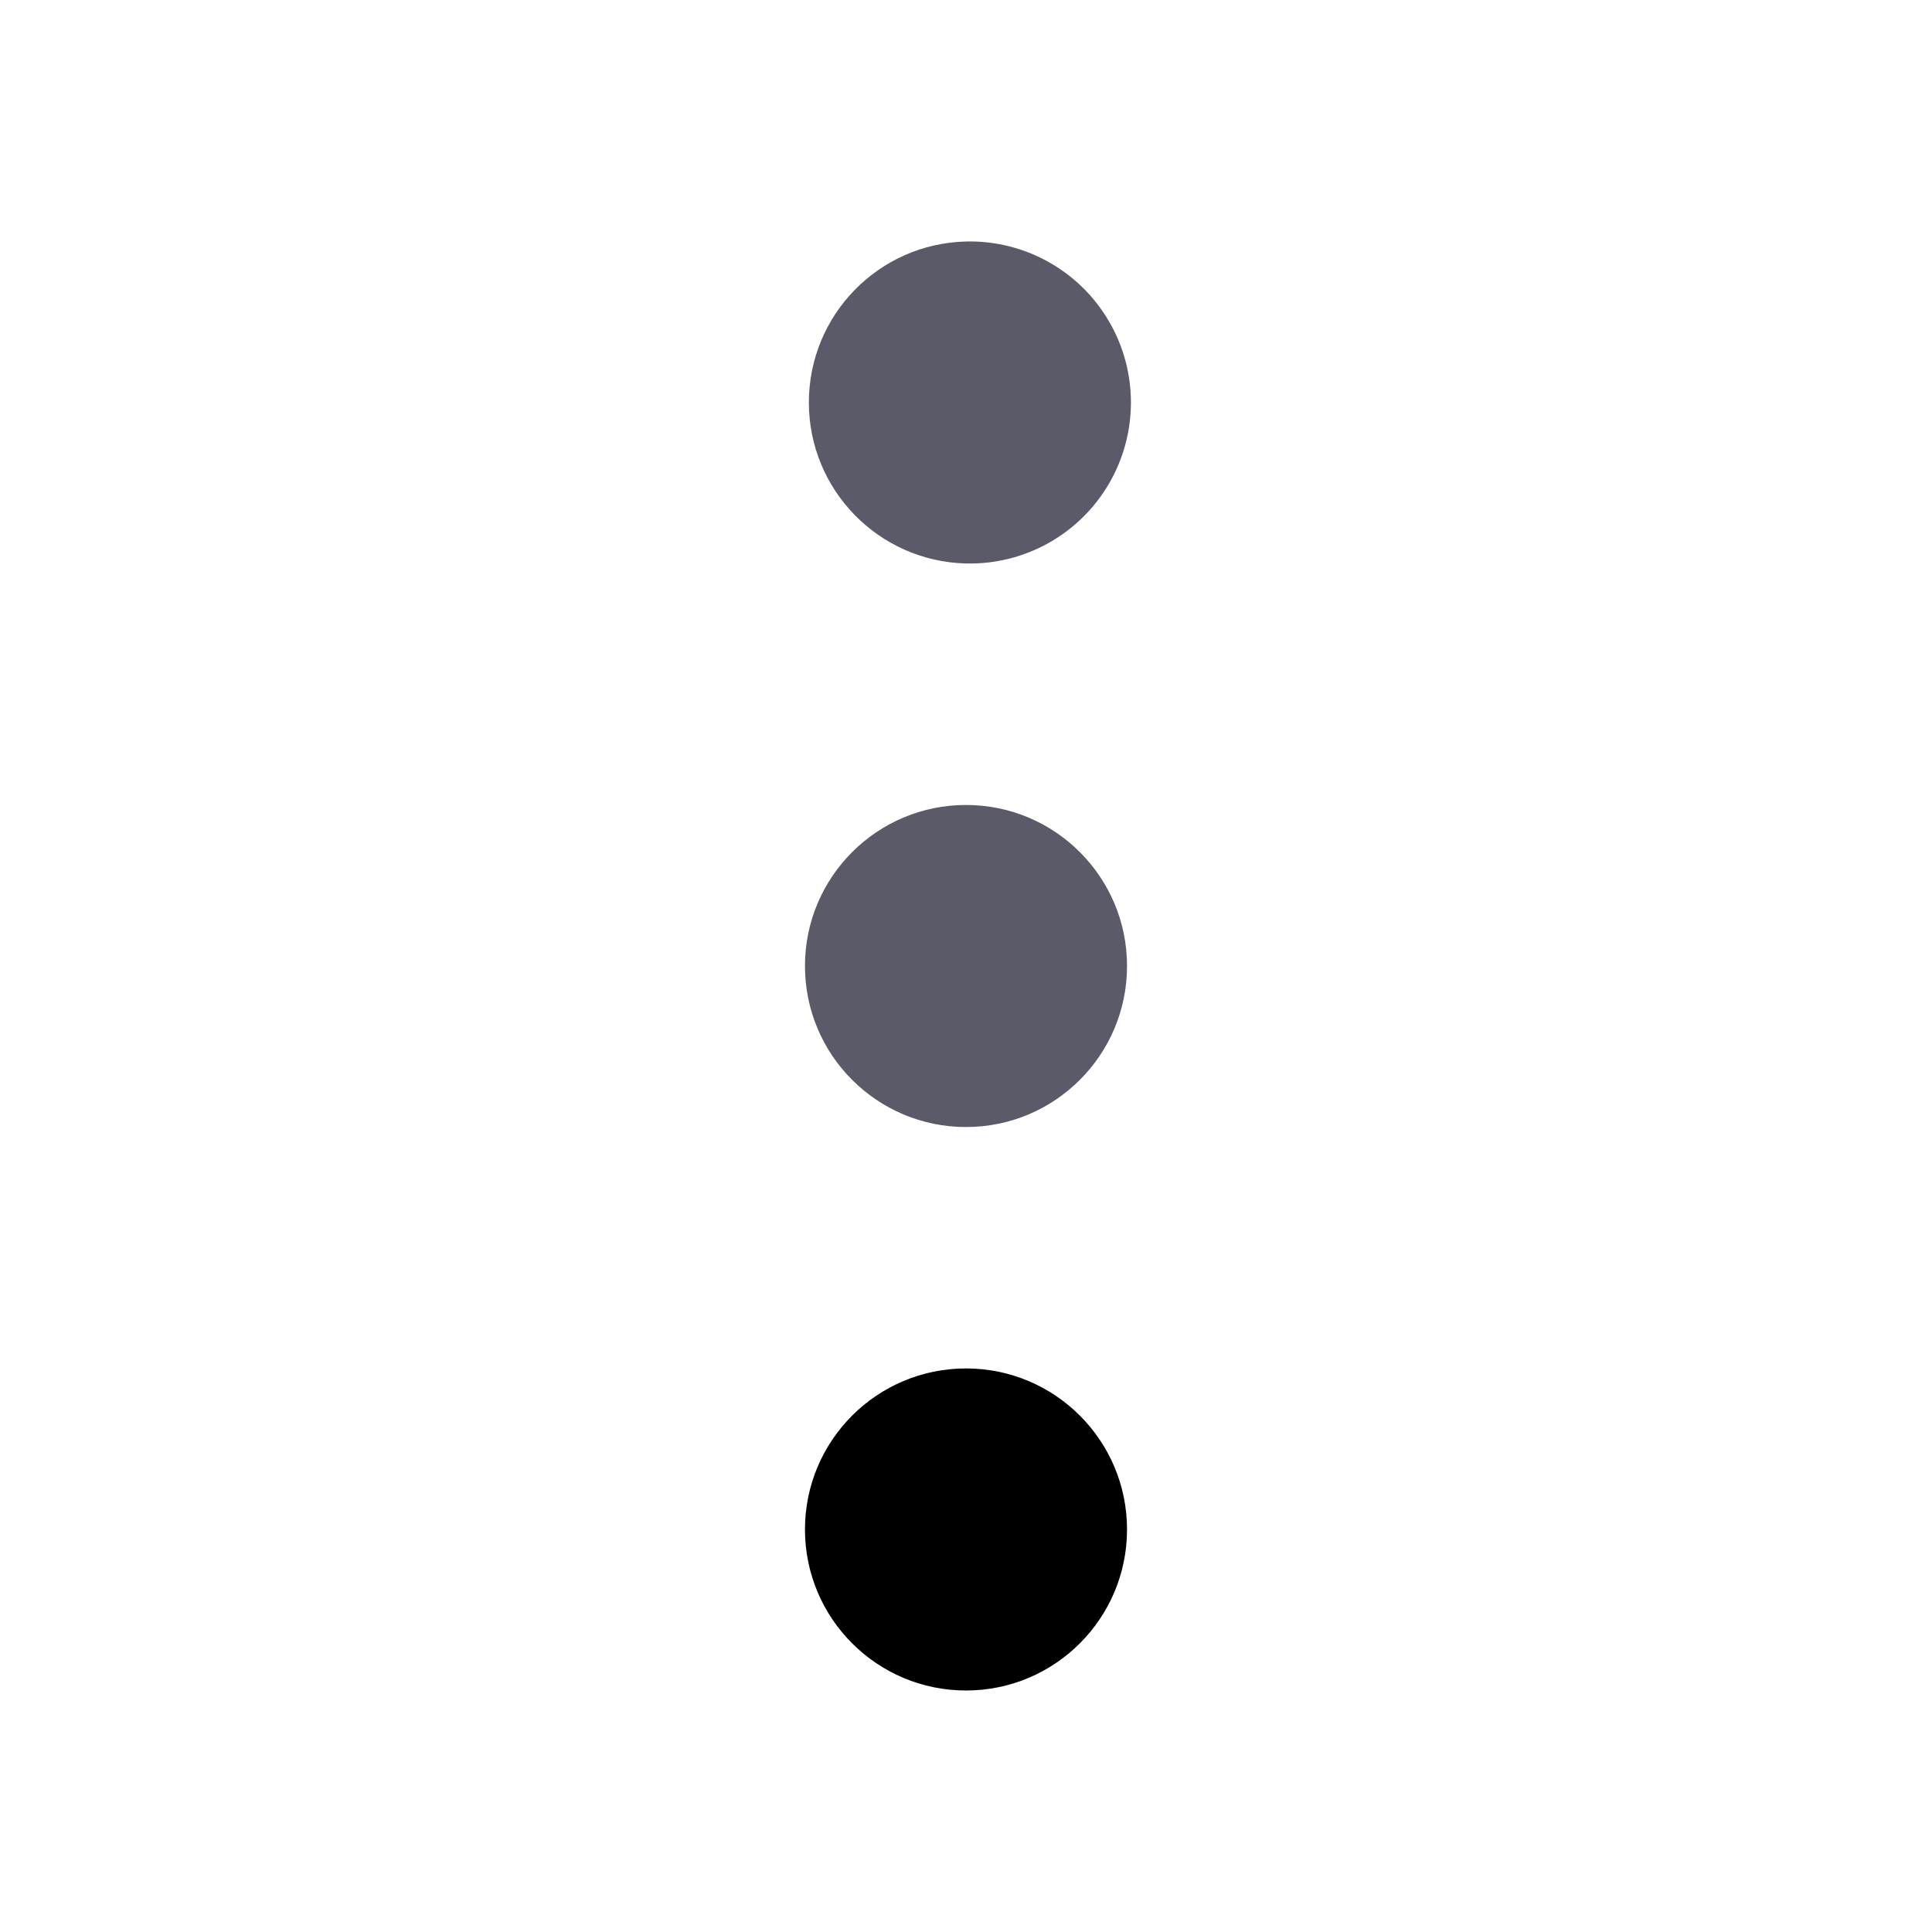
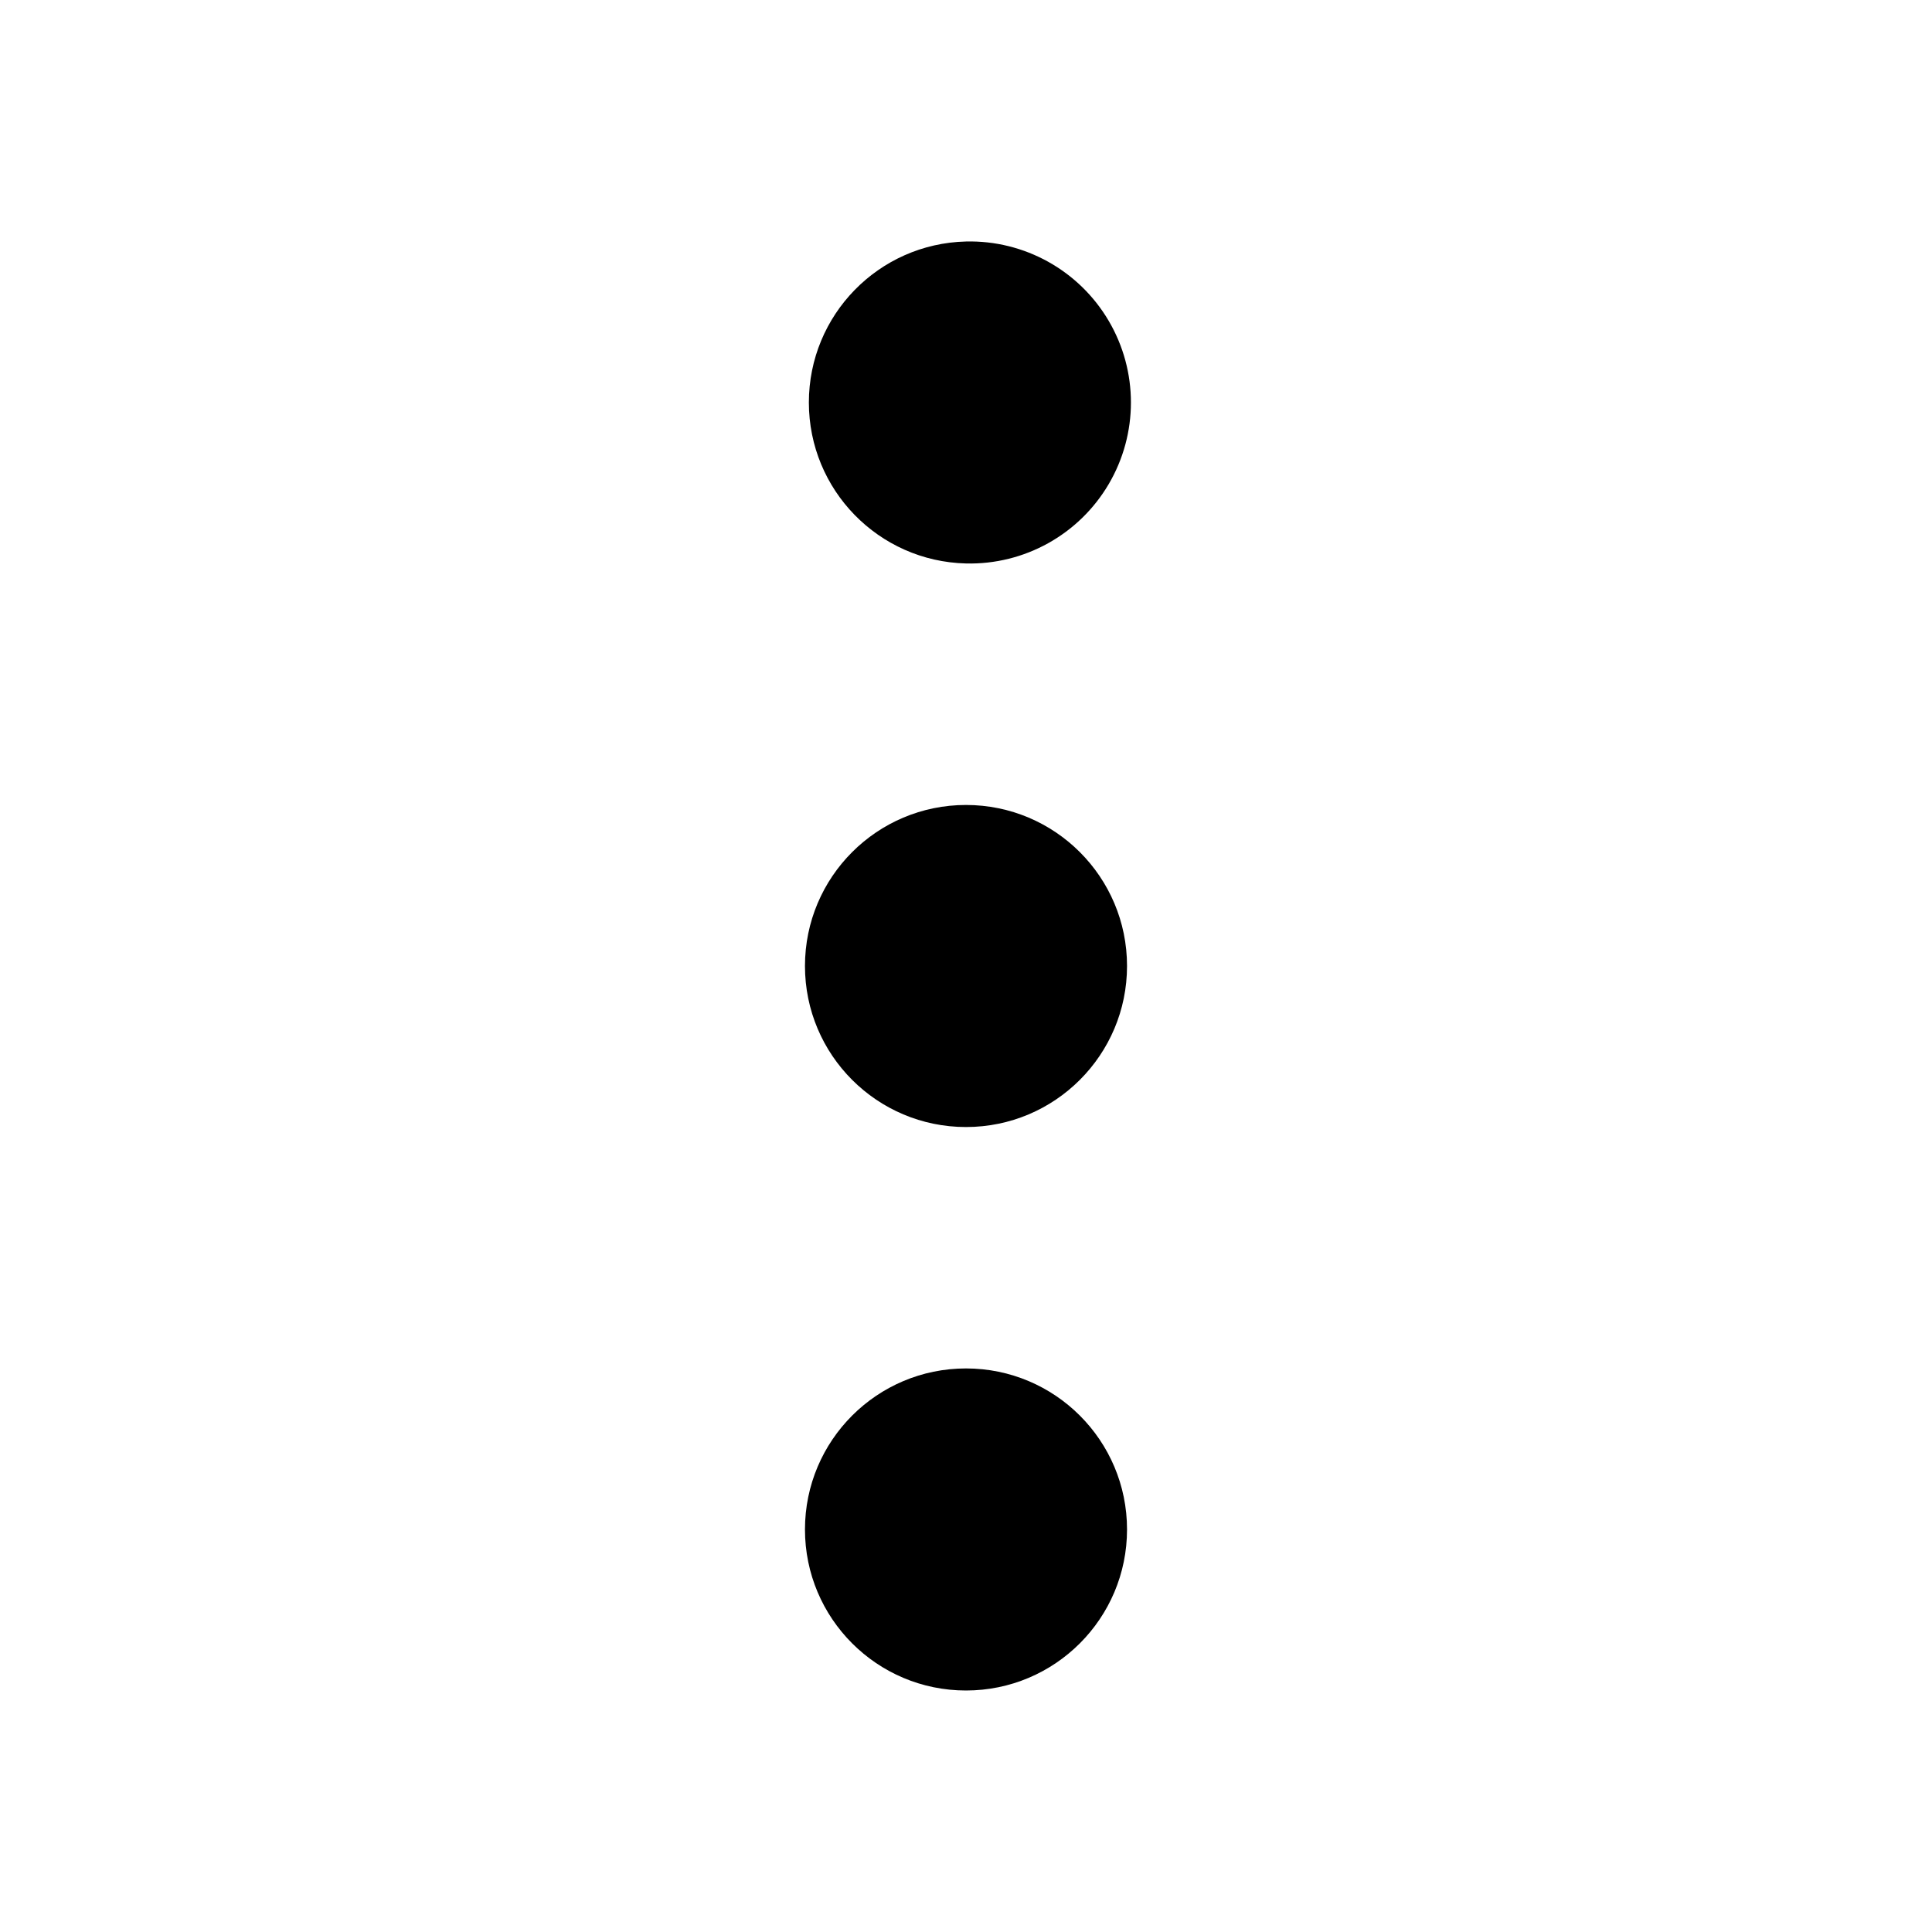
- <svg xmlns="http://www.w3.org/2000/svg" t="1778511645409" class="icon" viewBox="0 0 1024 1024" version="1.1" p-id="6560" width="200" height="200">
-   <path d="M512 298.65a85.35 85.35 0 1 0 0-170.65 85.35 85.35 0 0 0 0 170.65z" fill="#5A5A68" p-id="6561" />
-   <path d="M512 512m-85.35 0a85.35 85.35 0 1 0 170.701 0 85.35 85.35 0 1 0-170.701 0Z" fill="#5A5A68" p-id="6562" />
-   <path d="M512 896a85.35 85.35 0 1 0 0-170.701 85.35 85.35 0 0 0 0 170.701z" fill="currentColor" p-id="6563" />
+ <svg xmlns="http://www.w3.org/2000/svg" t="1793536790055" class="icon" viewBox="0 0 1024 1024" version="1.1" p-id="10864" width="200" height="200">
+   <path d="M512 298.65a85.35 85.35 0 1 0 0-170.65 85.35 85.35 0 0 0 0 170.65z" p-id="10865" />
+   <path d="M512 512m-85.35 0a85.35 85.35 0 1 0 170.701 0 85.35 85.35 0 1 0-170.701 0Z" p-id="10866" />
+   <path d="M512 896a85.35 85.35 0 1 0 0-170.701 85.35 85.35 0 0 0 0 170.701z" p-id="10867" />
</svg>
